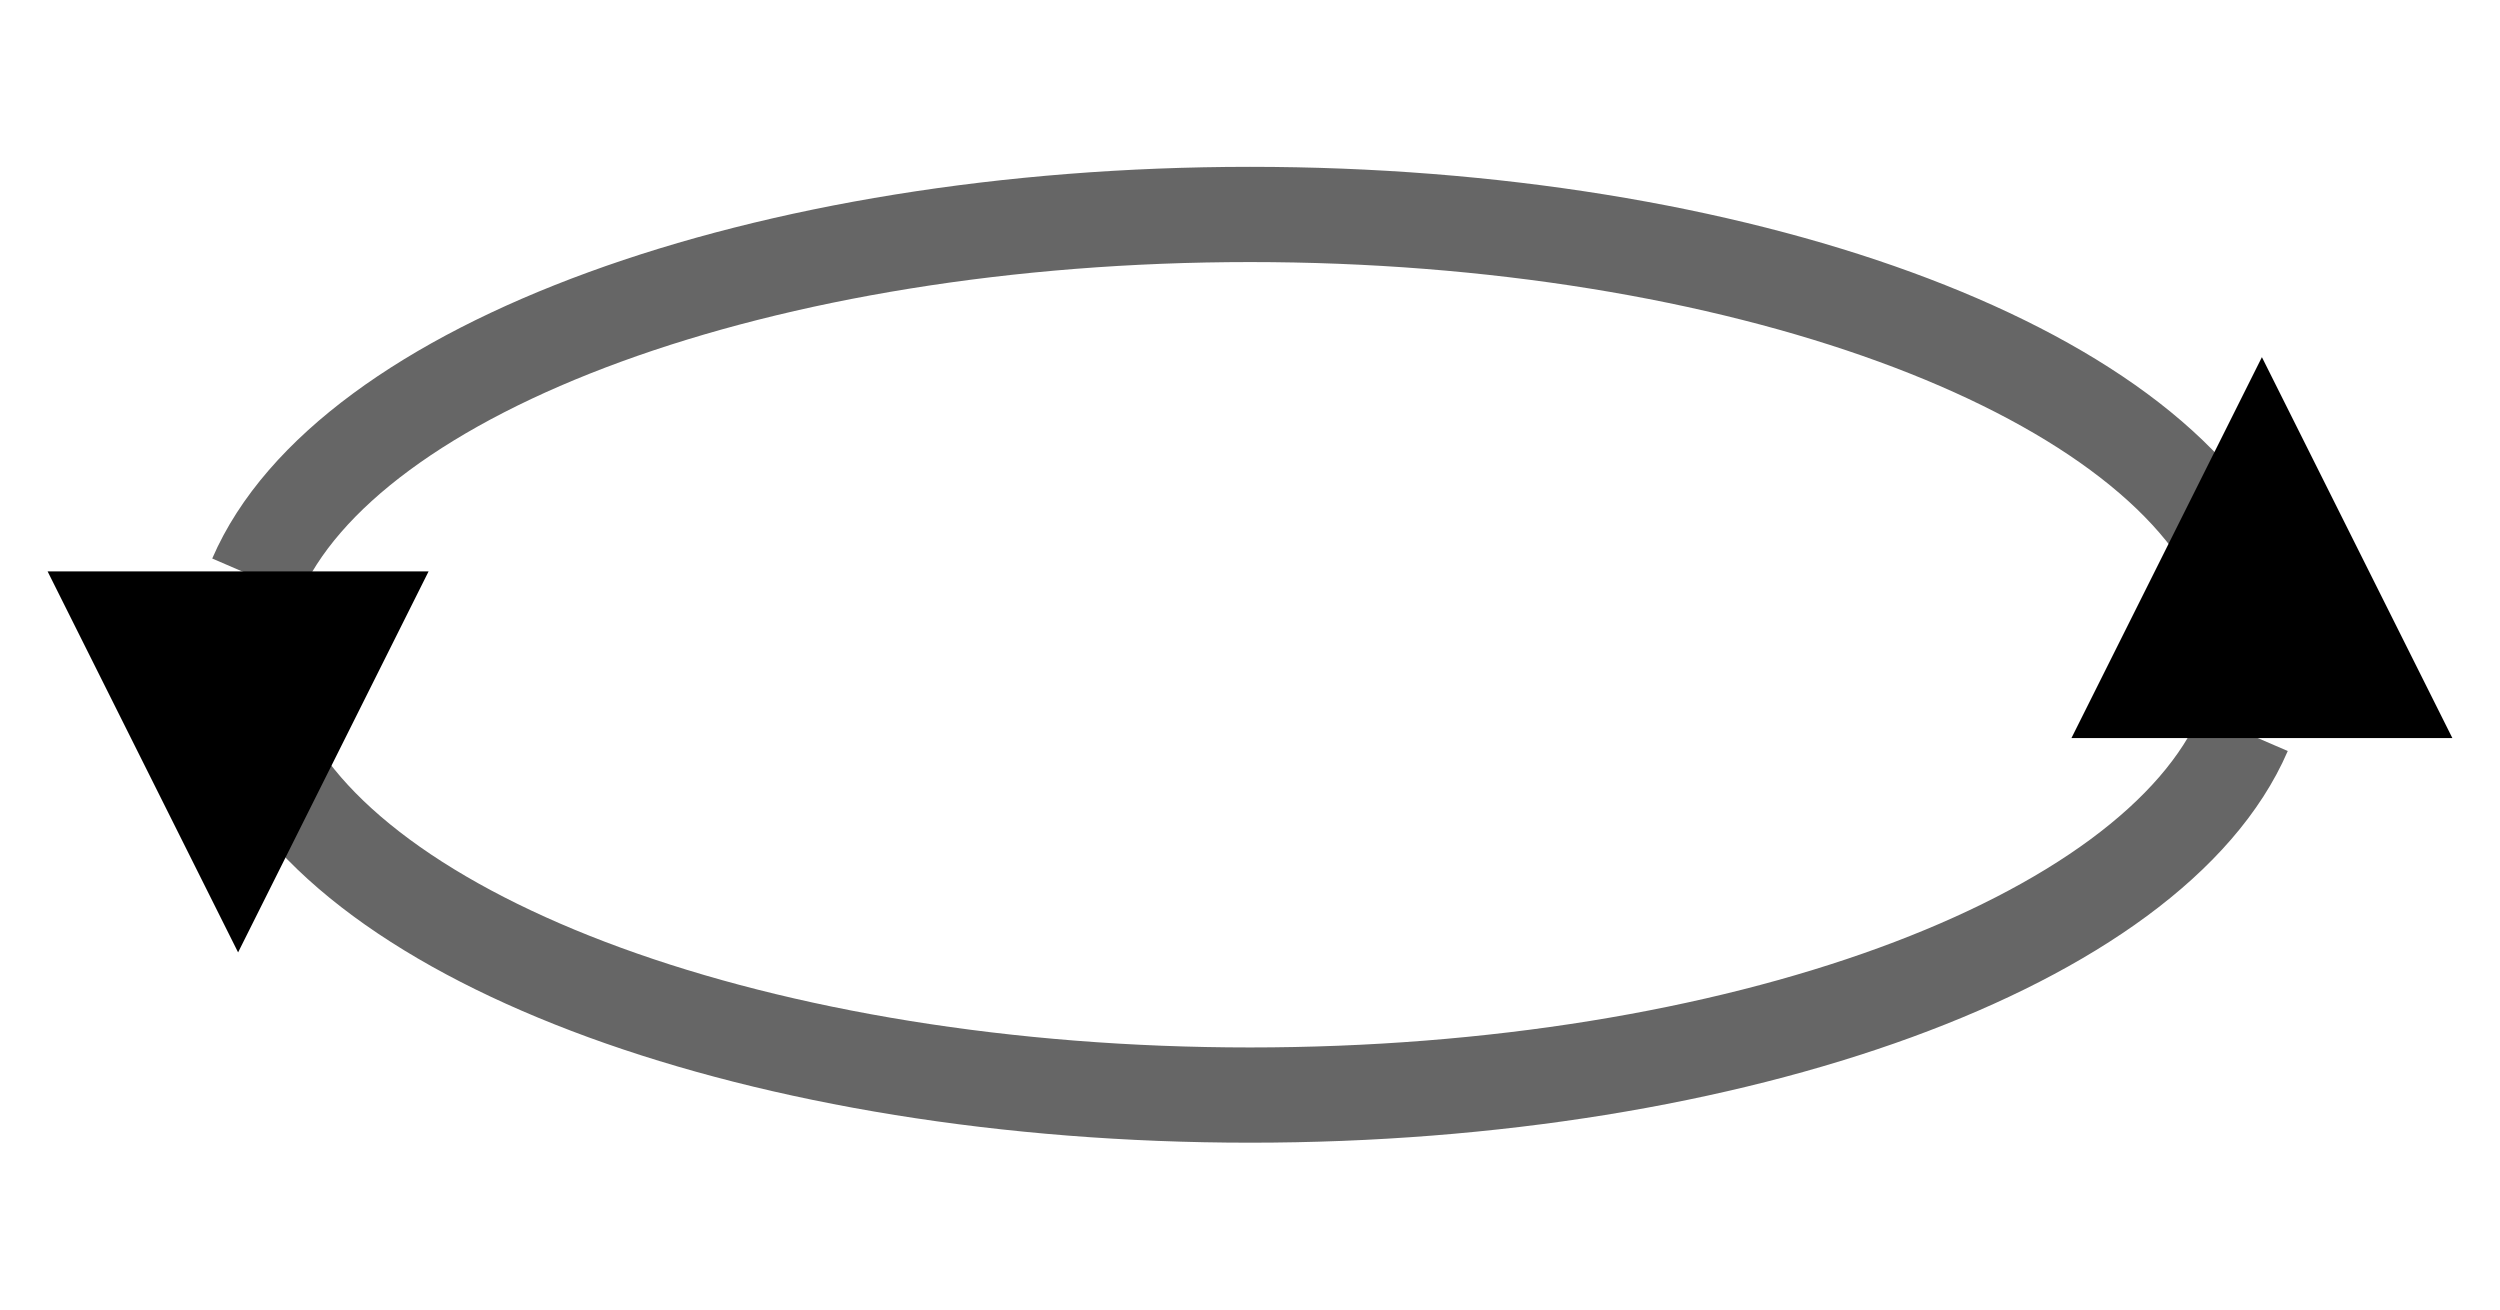
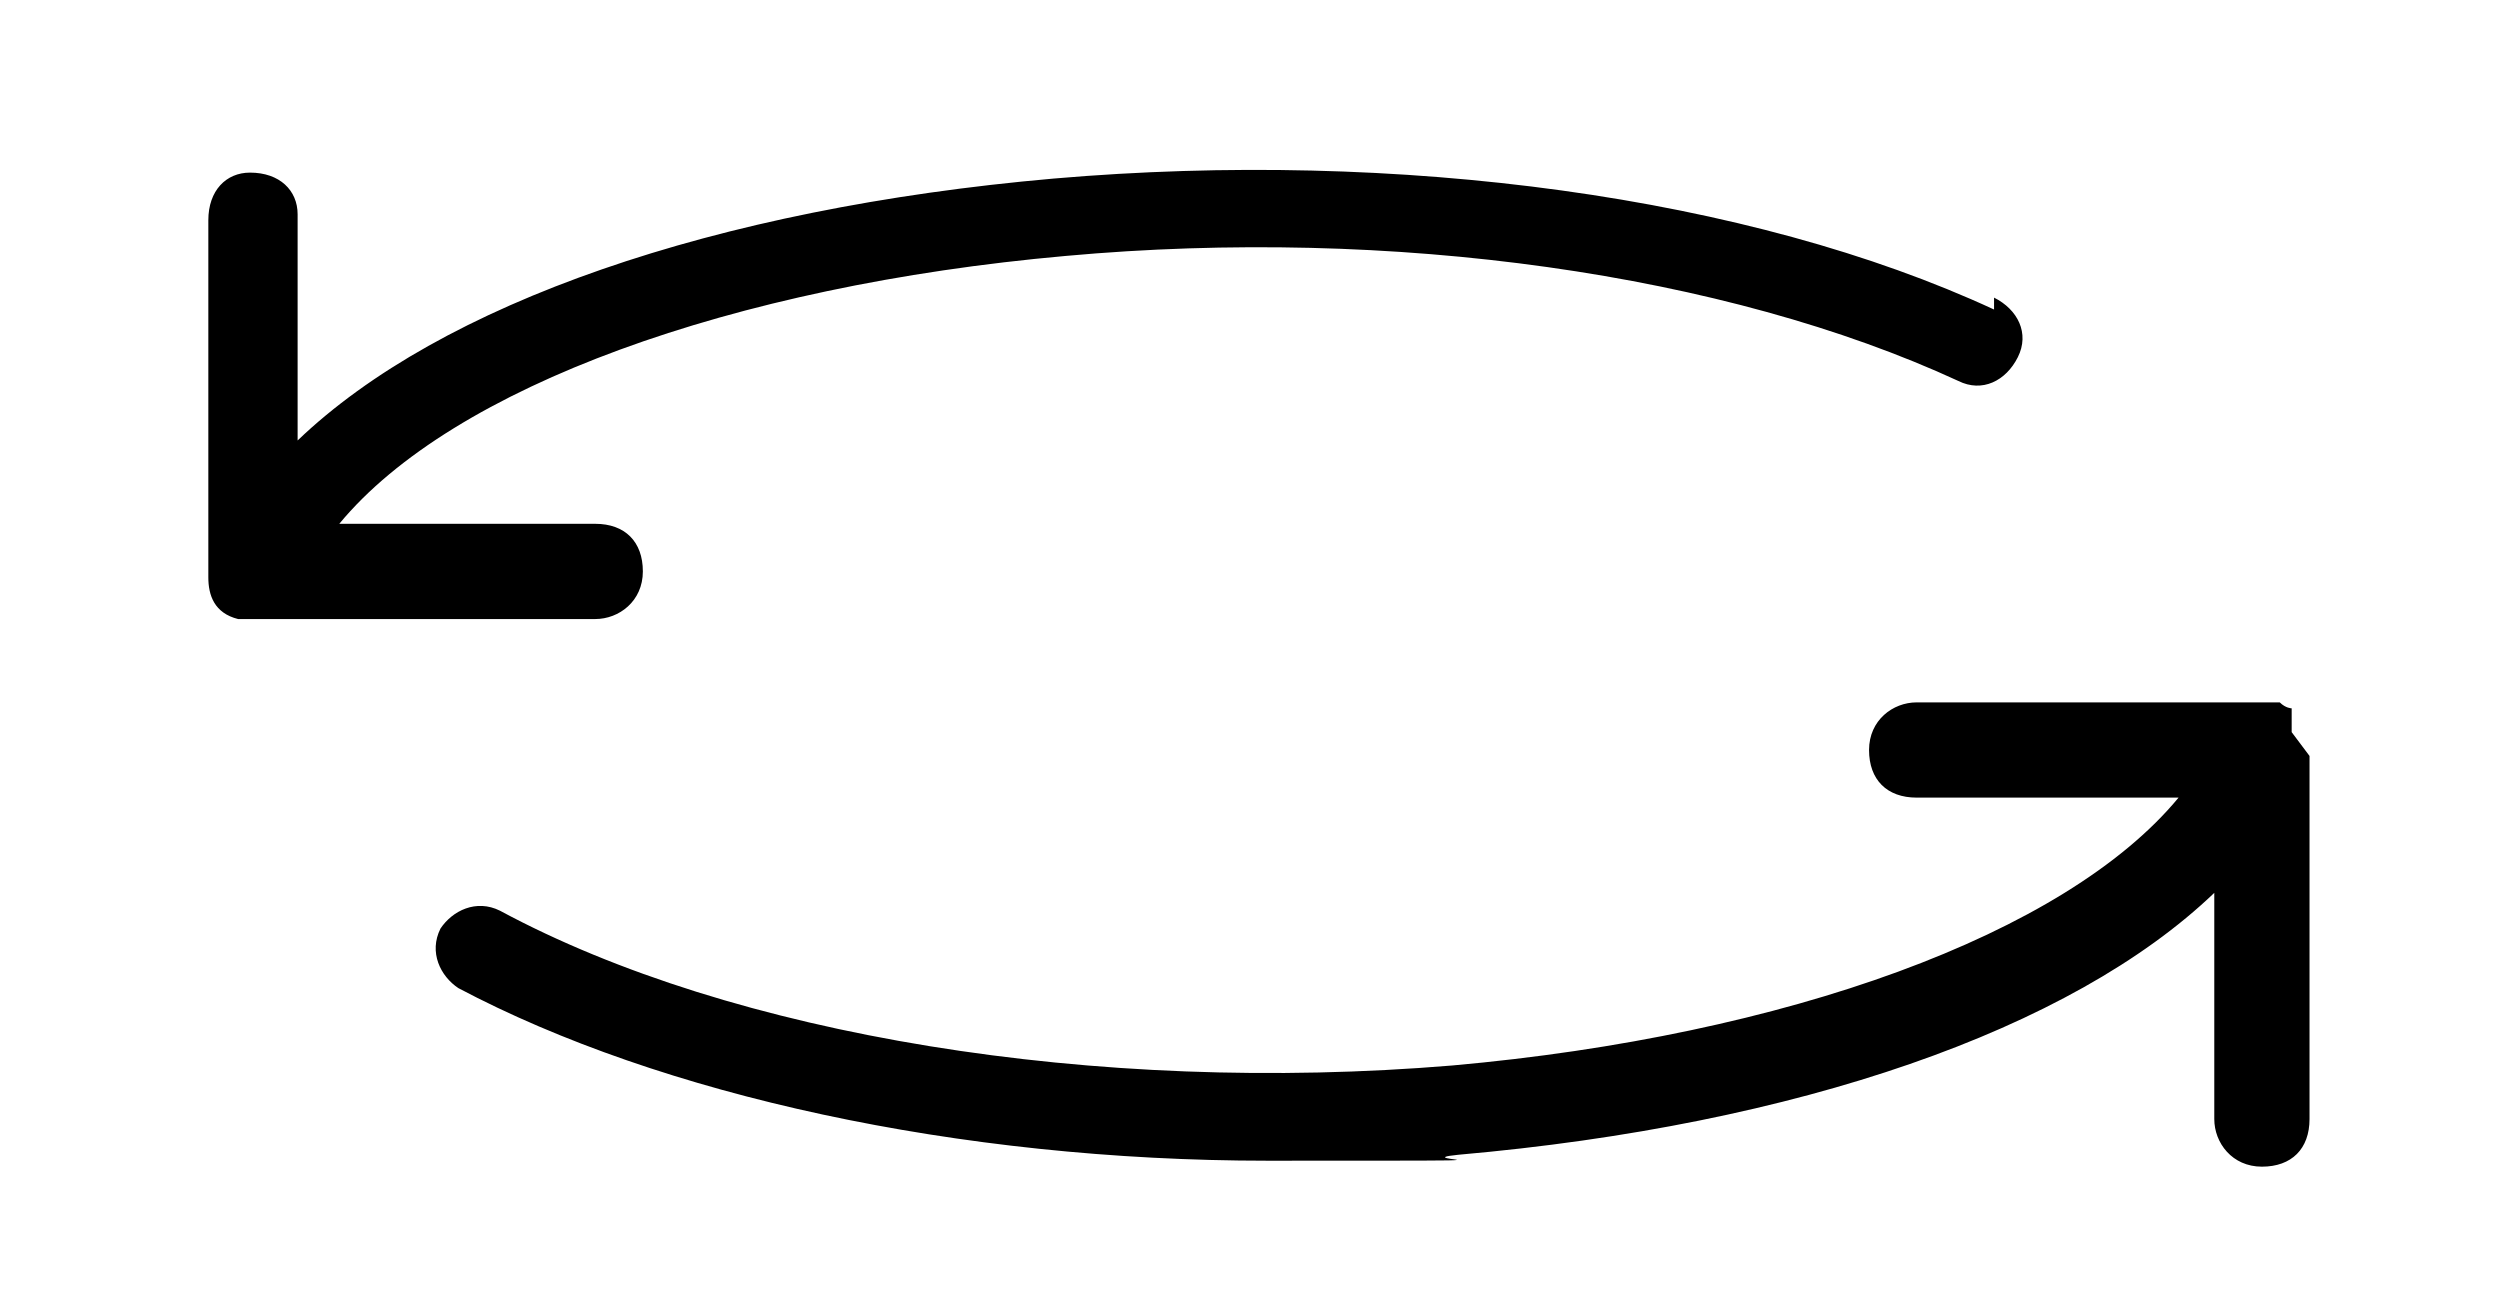
- <svg xmlns="http://www.w3.org/2000/svg" viewBox="0 0 42 22" fill="none" stroke="currentColor" stroke-width="1.6">
-   <path d="M4.3 12.3a17 7.5 0 0 0 33.4 0" opacity=".6" />
-   <path d="M37.7 9.7a17 7.5 0 0 0-33.4 0" opacity=".6" />
-   <path d="M4 16 0.8 9.6h6.4z" fill="currentColor" stroke="none" />
-   <path d="M38 6 41.2 12.4h-6.4z" fill="currentColor" stroke="none" />
+ <svg xmlns="http://www.w3.org/2000/svg" viewBox="0 0 42 22">
+   <path d="M33.5,5.2c-4.1-1.9-10-2.7-15.8-2.2-5.7.5-10.3,2.1-12.7,4.4v-3.8c0-.4-.3-.7-.8-.7h0c-.4,0-.7.3-.7.8v6c0,.3.1.6.5.7,0,0,.2,0,.3,0s0,0,0,0,0,0,0,0h5.7c.4,0,.8-.3.8-.8s-.3-.8-.8-.8h-4.3c1.9-2.3,6.6-4,12.2-4.5,5.5-.5,11.1.3,15,2.1.4.2.8,0,1-.4.2-.4,0-.8-.4-1Z" />
+   <path d="M38.5,12.3h0s0,0,0,0c0,0,0-.1,0-.2,0,0,0,0,0-.1,0,0,0,0,0-.1,0,0-.1,0-.2-.1,0,0,0,0,0,0,0,0,0,0,0,0,0,0-.1,0-.2,0,0,0,0,0-.1,0,0,0,0,0,0,0h-5.8c-.4,0-.8.3-.8.8s.3.8.8.8h4.4c-1.9,2.3-6.6,4-12.2,4.5-6,.5-12.1-.5-16-2.6-.4-.2-.8,0-1,.3-.2.4,0,.8.3,1,3.4,1.8,8.4,2.9,13.6,2.9s2.2,0,3.2-.1c5.7-.5,10.3-2.1,12.7-4.4v3.8c0,.4.3.8.8.8s.8-.3.8-.8v-6.1h0Z" />
</svg>
